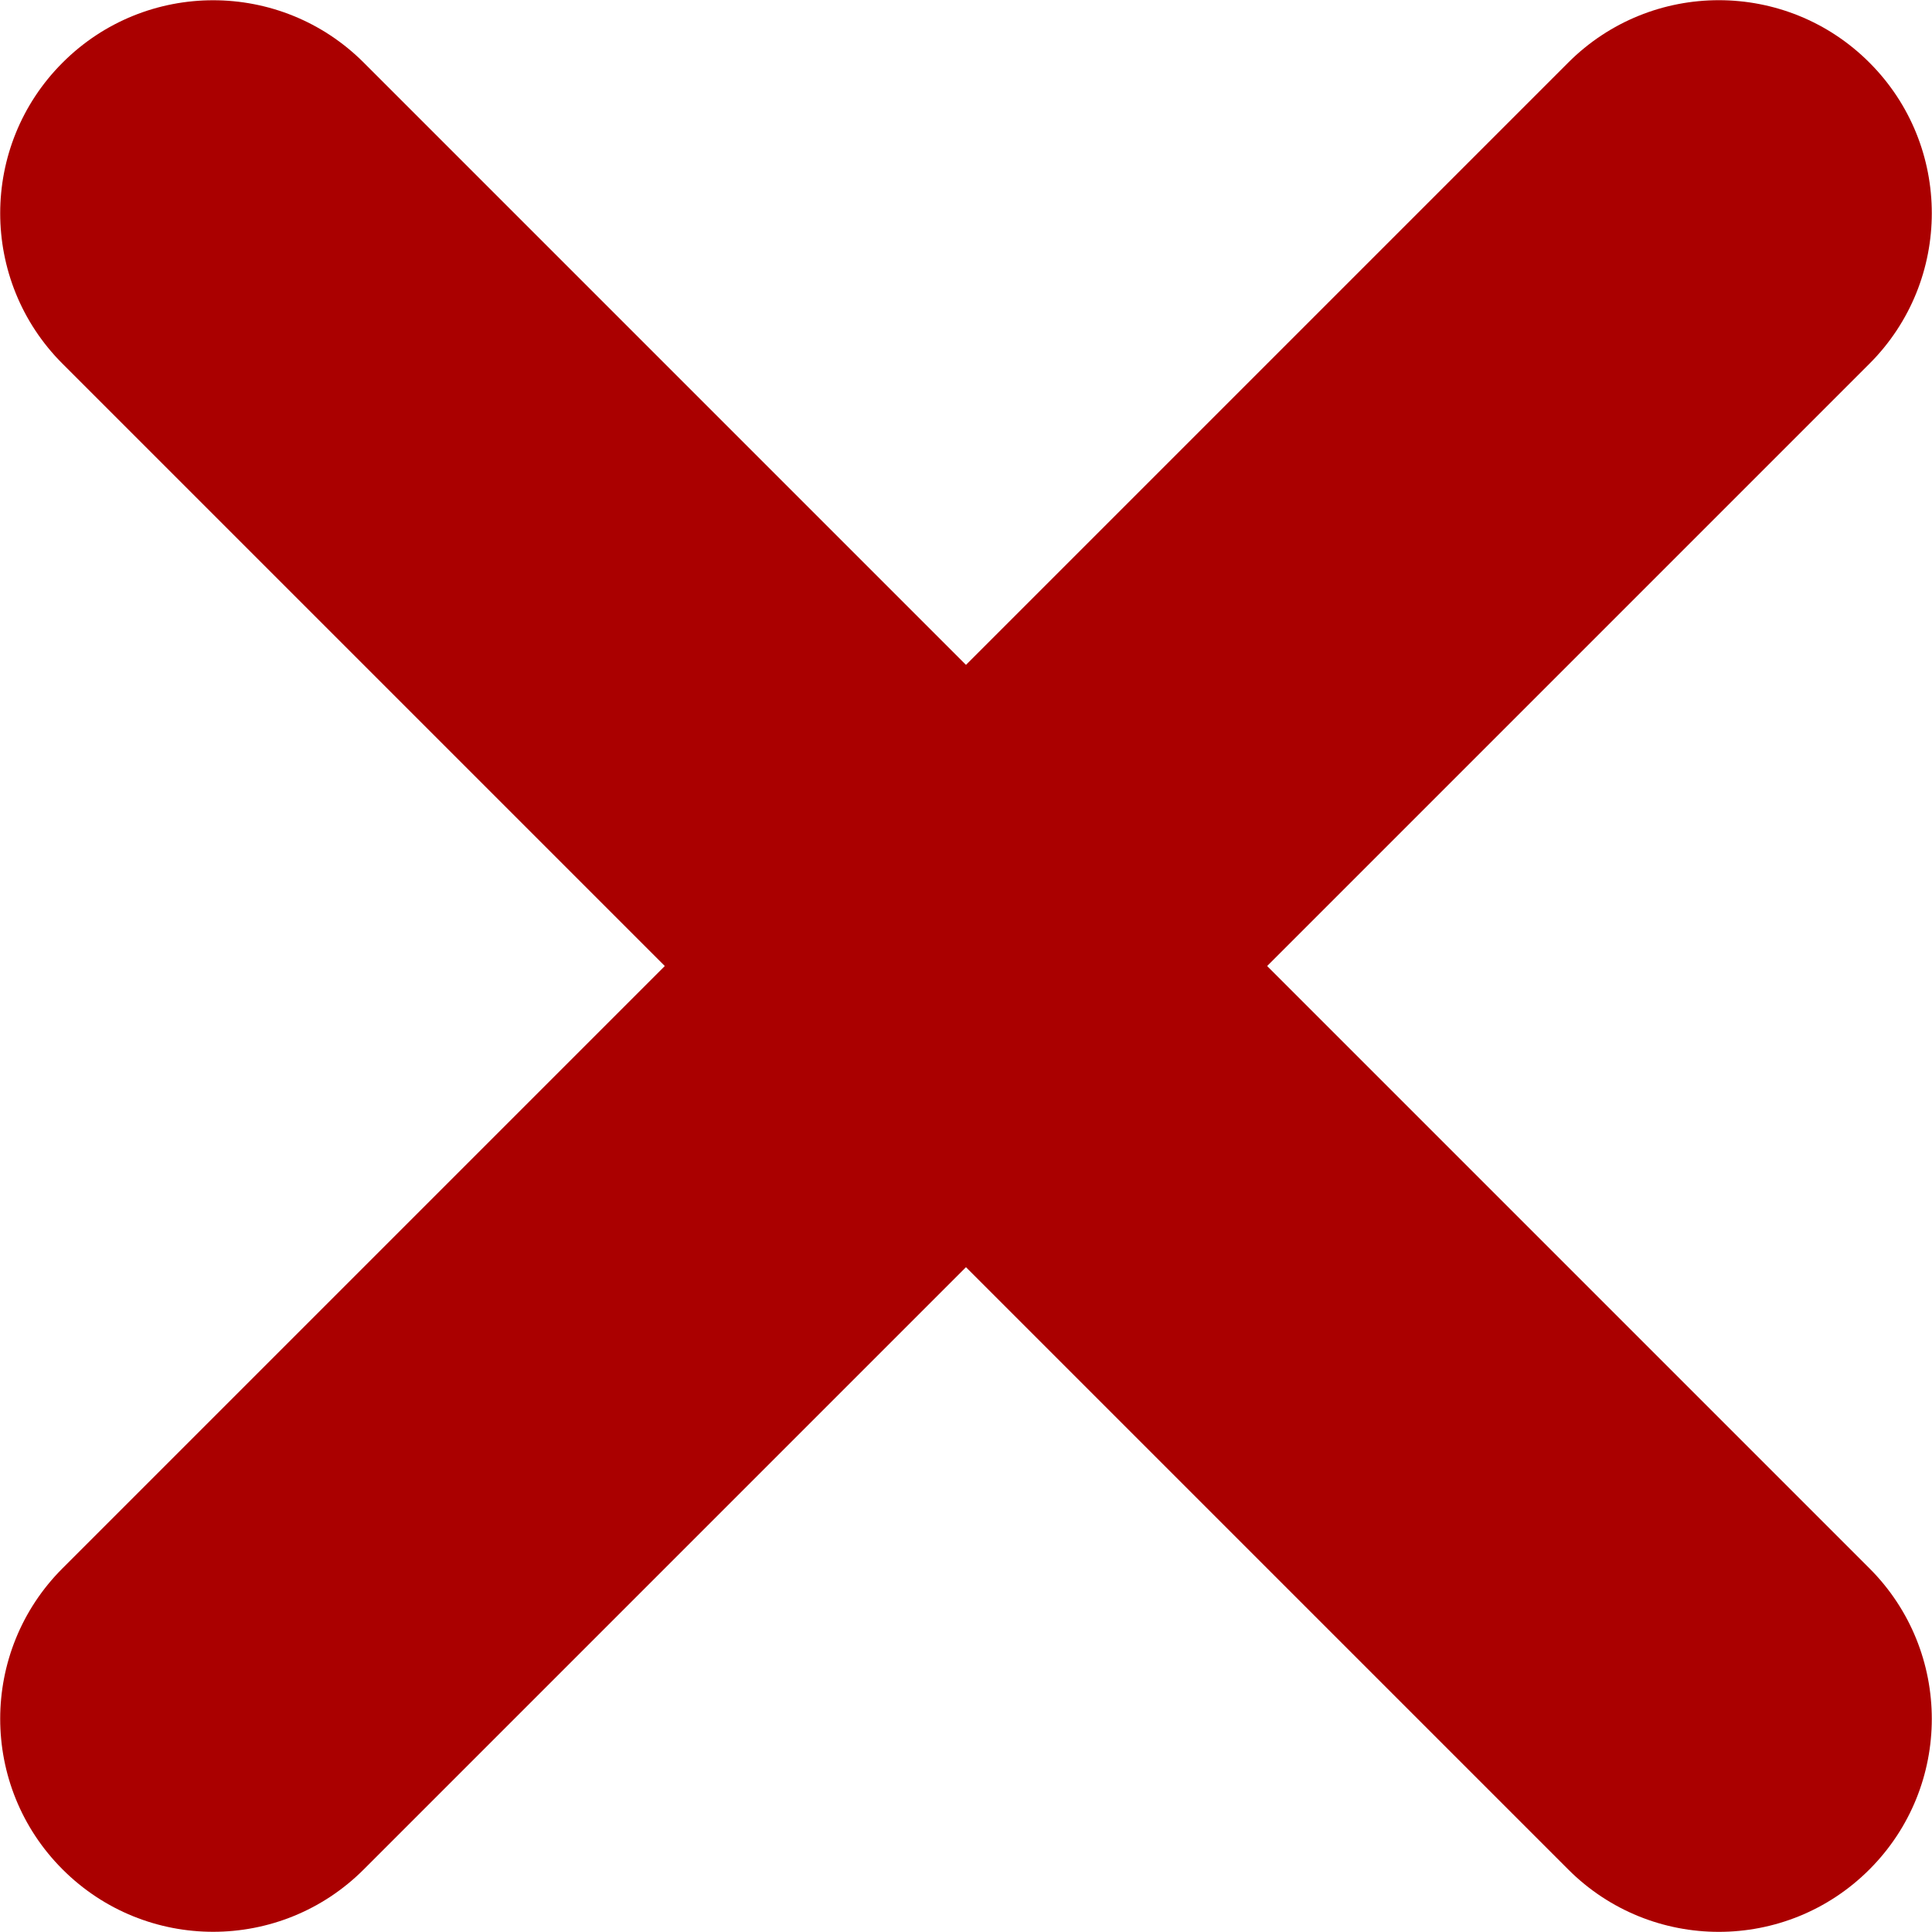
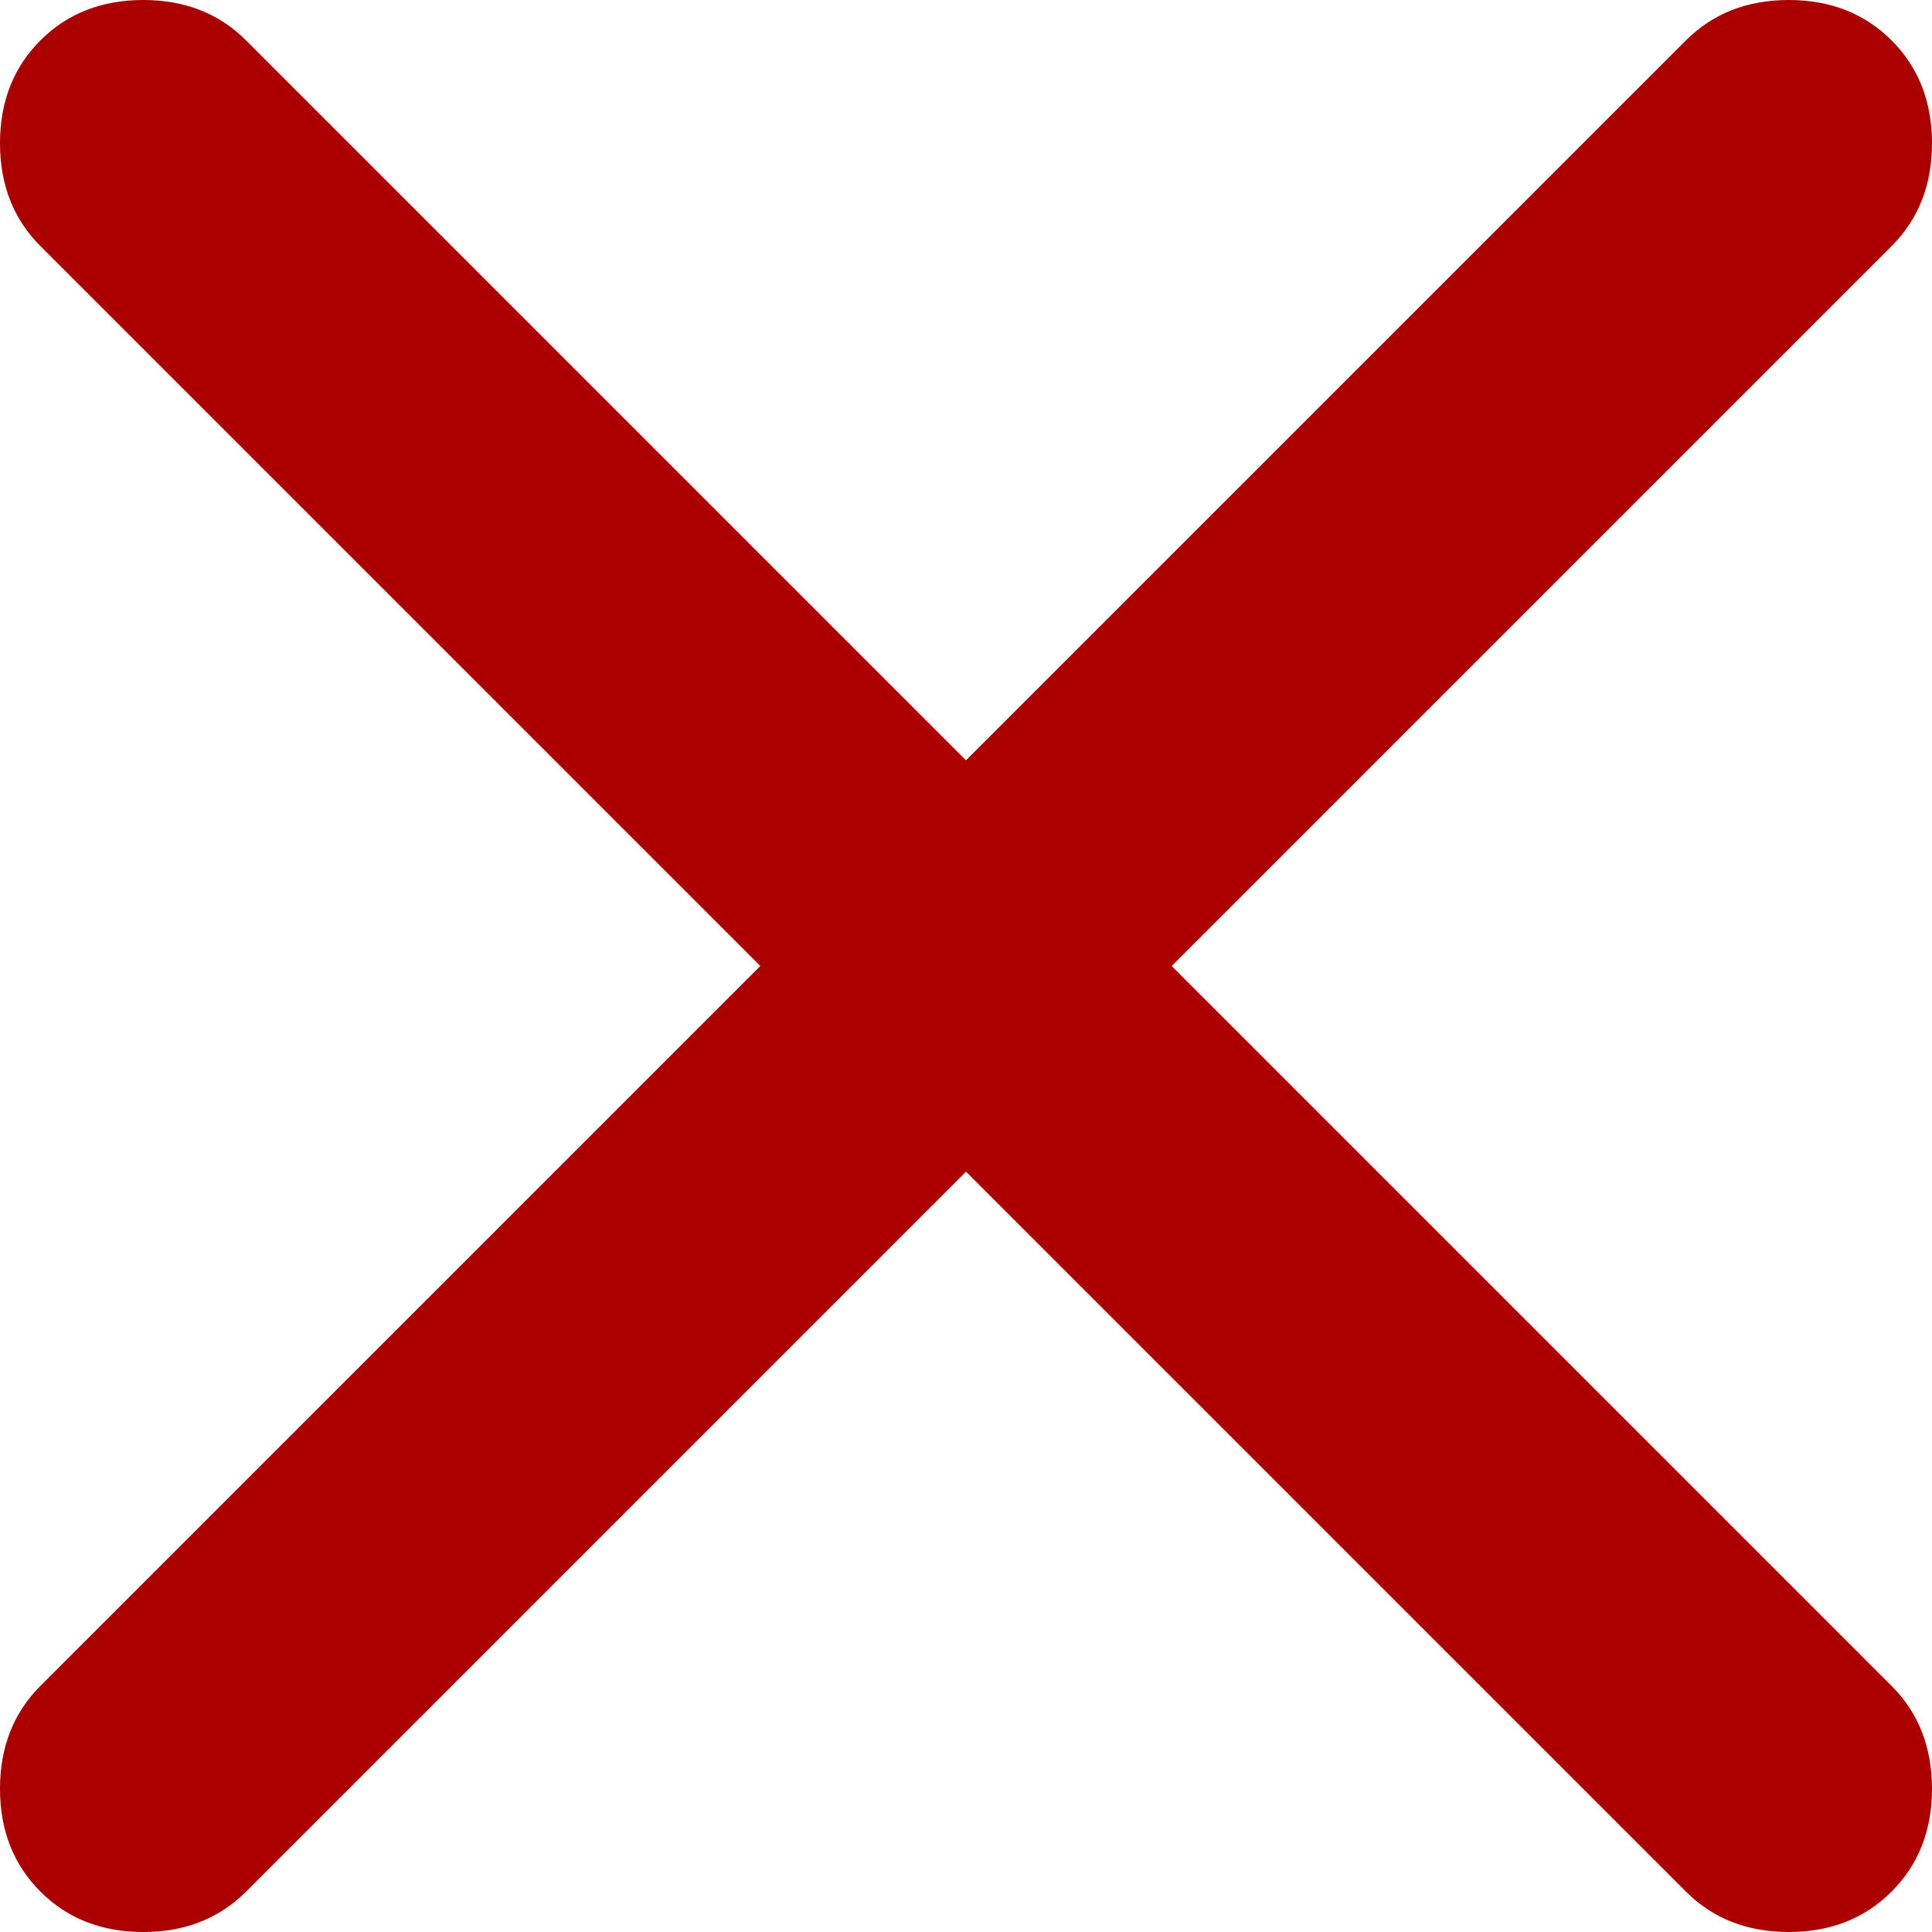
- <svg xmlns="http://www.w3.org/2000/svg" width="24" height="24">
-   <rect width="5.291" height="31.742" x="14.325" y="-15.871" rx="2.645" ry="2.645" transform="rotate(45)" fill="#a00" stroke-width="1" />
-   <rect width="5.291" height="31.742" x="-2.645" y="-32.842" rx="2.645" ry="2.645" transform="rotate(135)" fill="#a00" stroke-width="1" />
+ <svg xmlns="http://www.w3.org/2000/svg" width="24" height="24" fill="#a00" viewBox="0 -960 960 960">
+   <path d="M480-377.795 122.281-20.076Q102.205 0 71.18 0 40.152 0 20.076-20.076T0-71.179t20.076-51.102L377.795-480 20.076-837.719Q0-857.795 0-888.82q0-31.027 20.076-51.103T71.179-960t51.102 20.076L480-582.205l357.719-357.719Q857.795-960 888.82-960q31.027 0 51.103 20.076T960-888.82t-20.076 51.102L582.205-480l357.719 357.719Q960-102.205 960-71.18q0 31.027-20.076 51.103T888.821 0 837.72-20.076Z" />
</svg>
